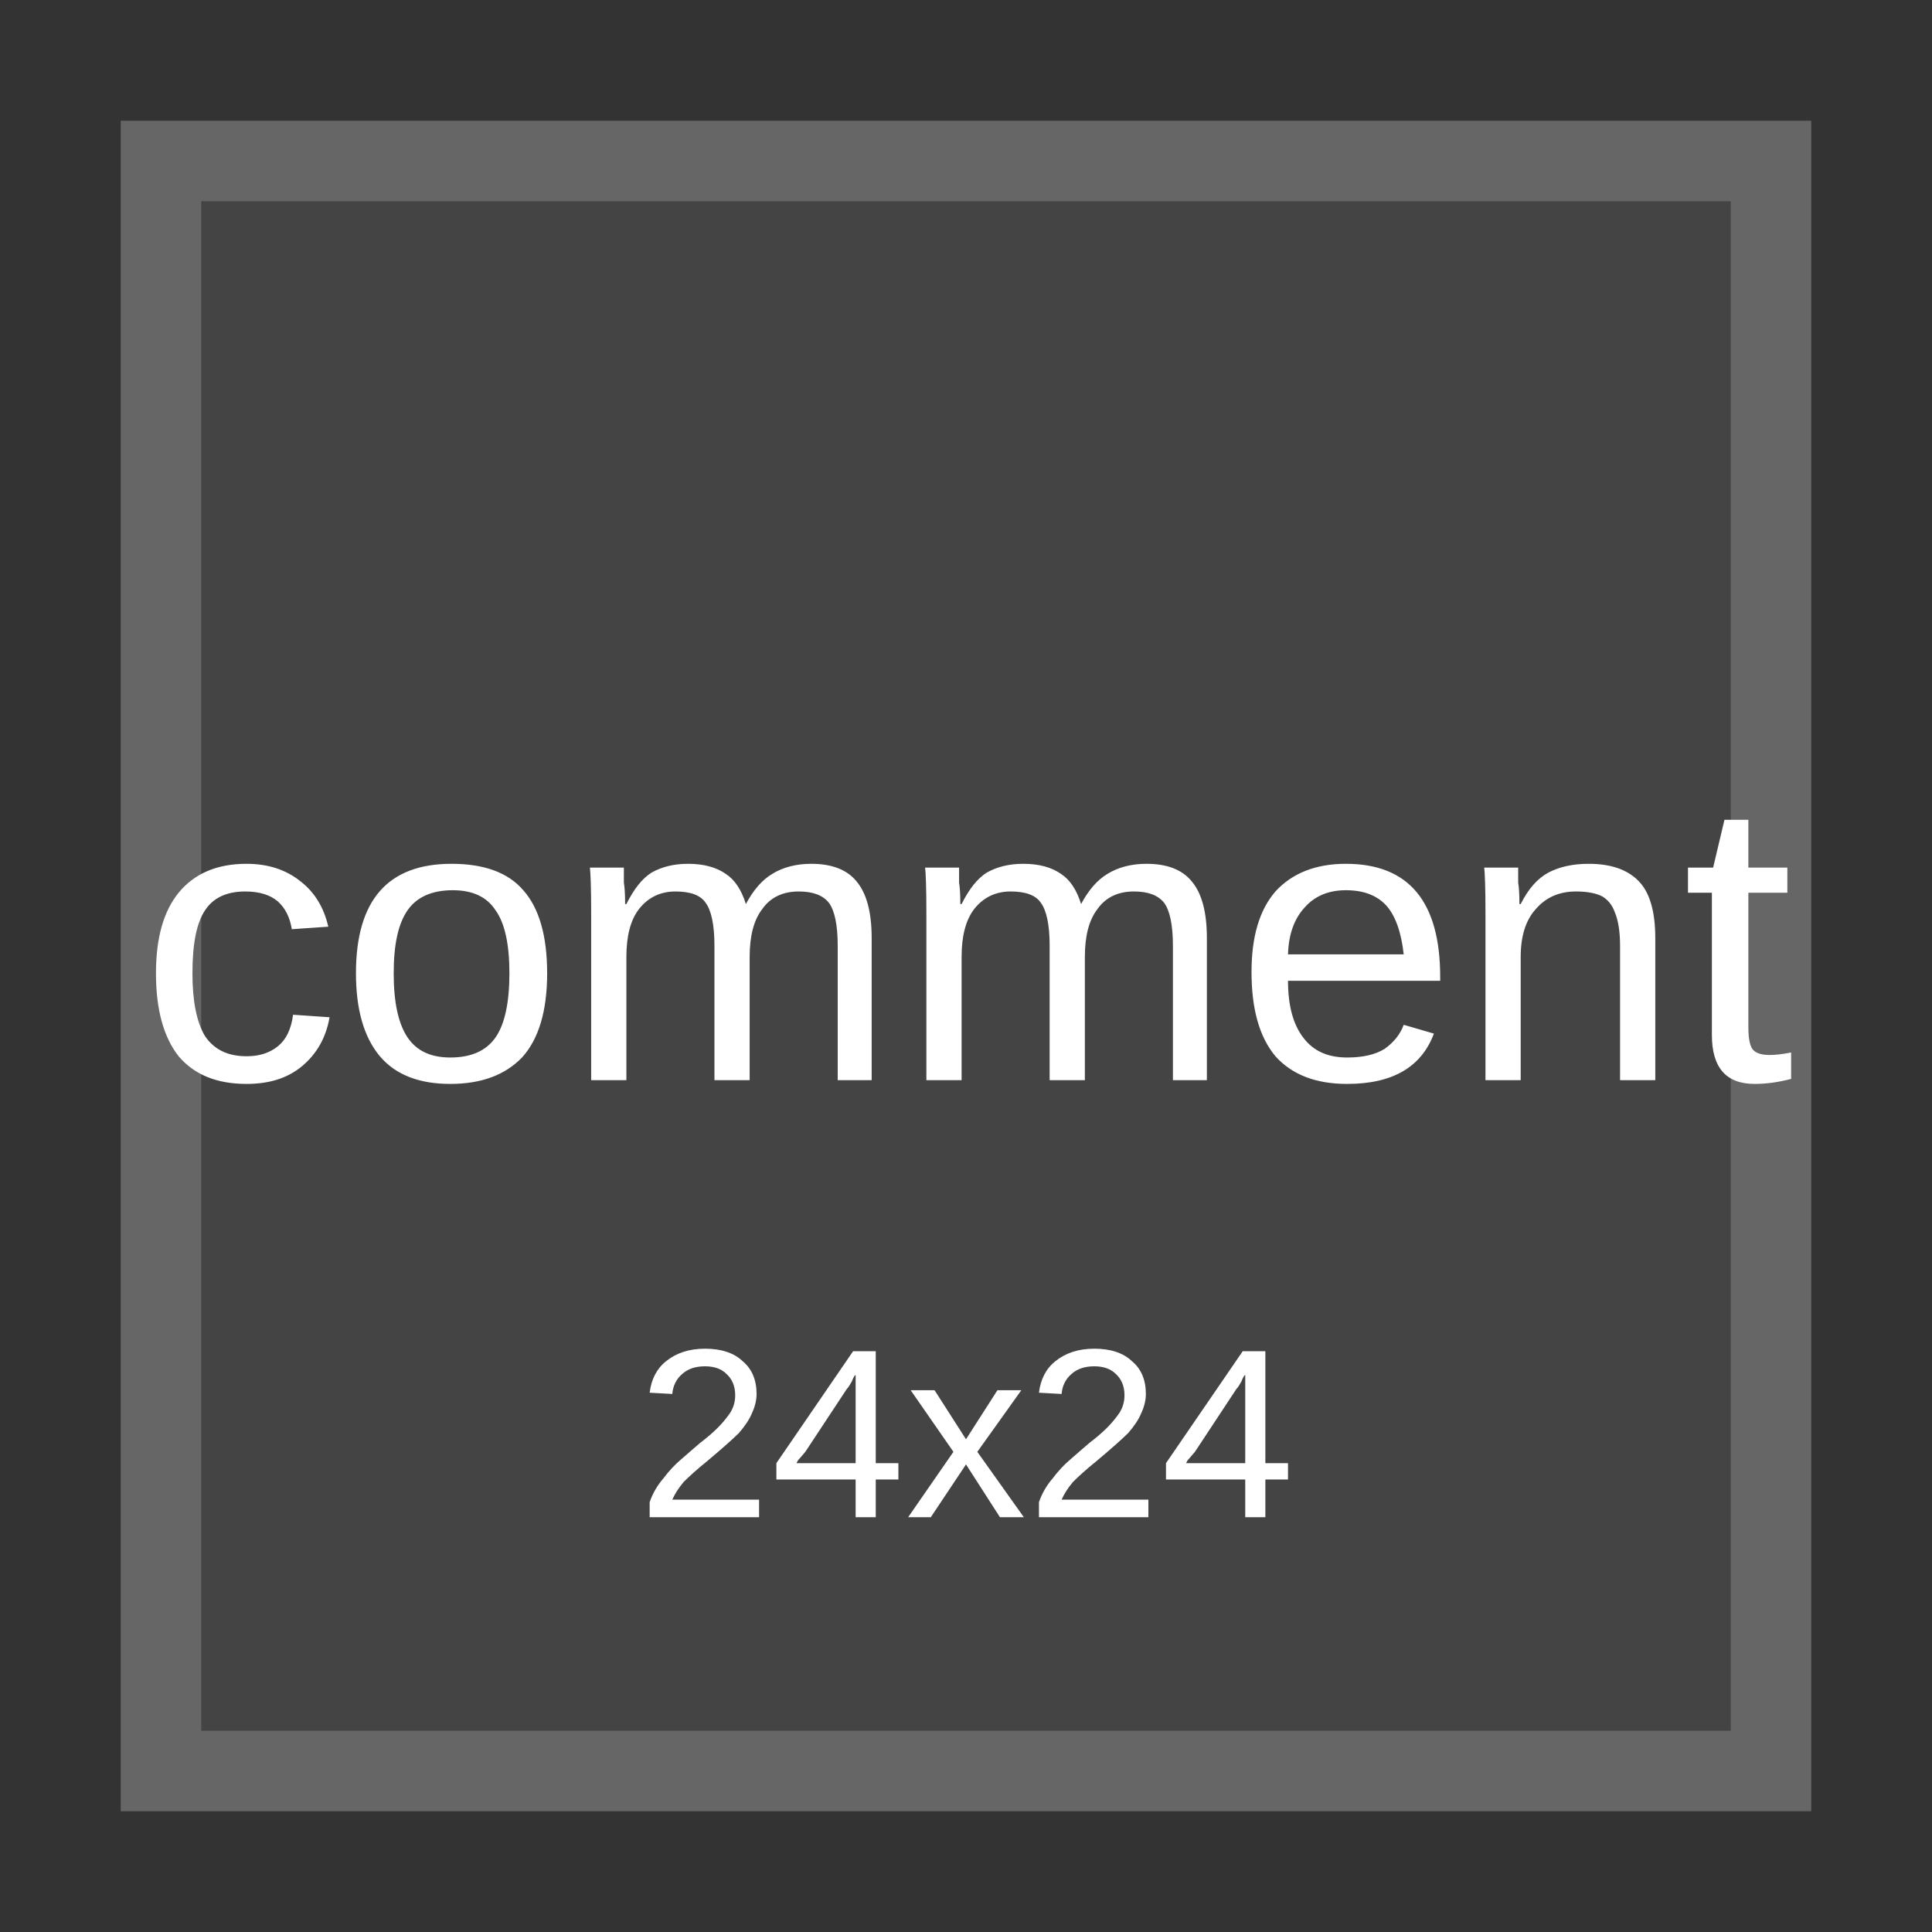
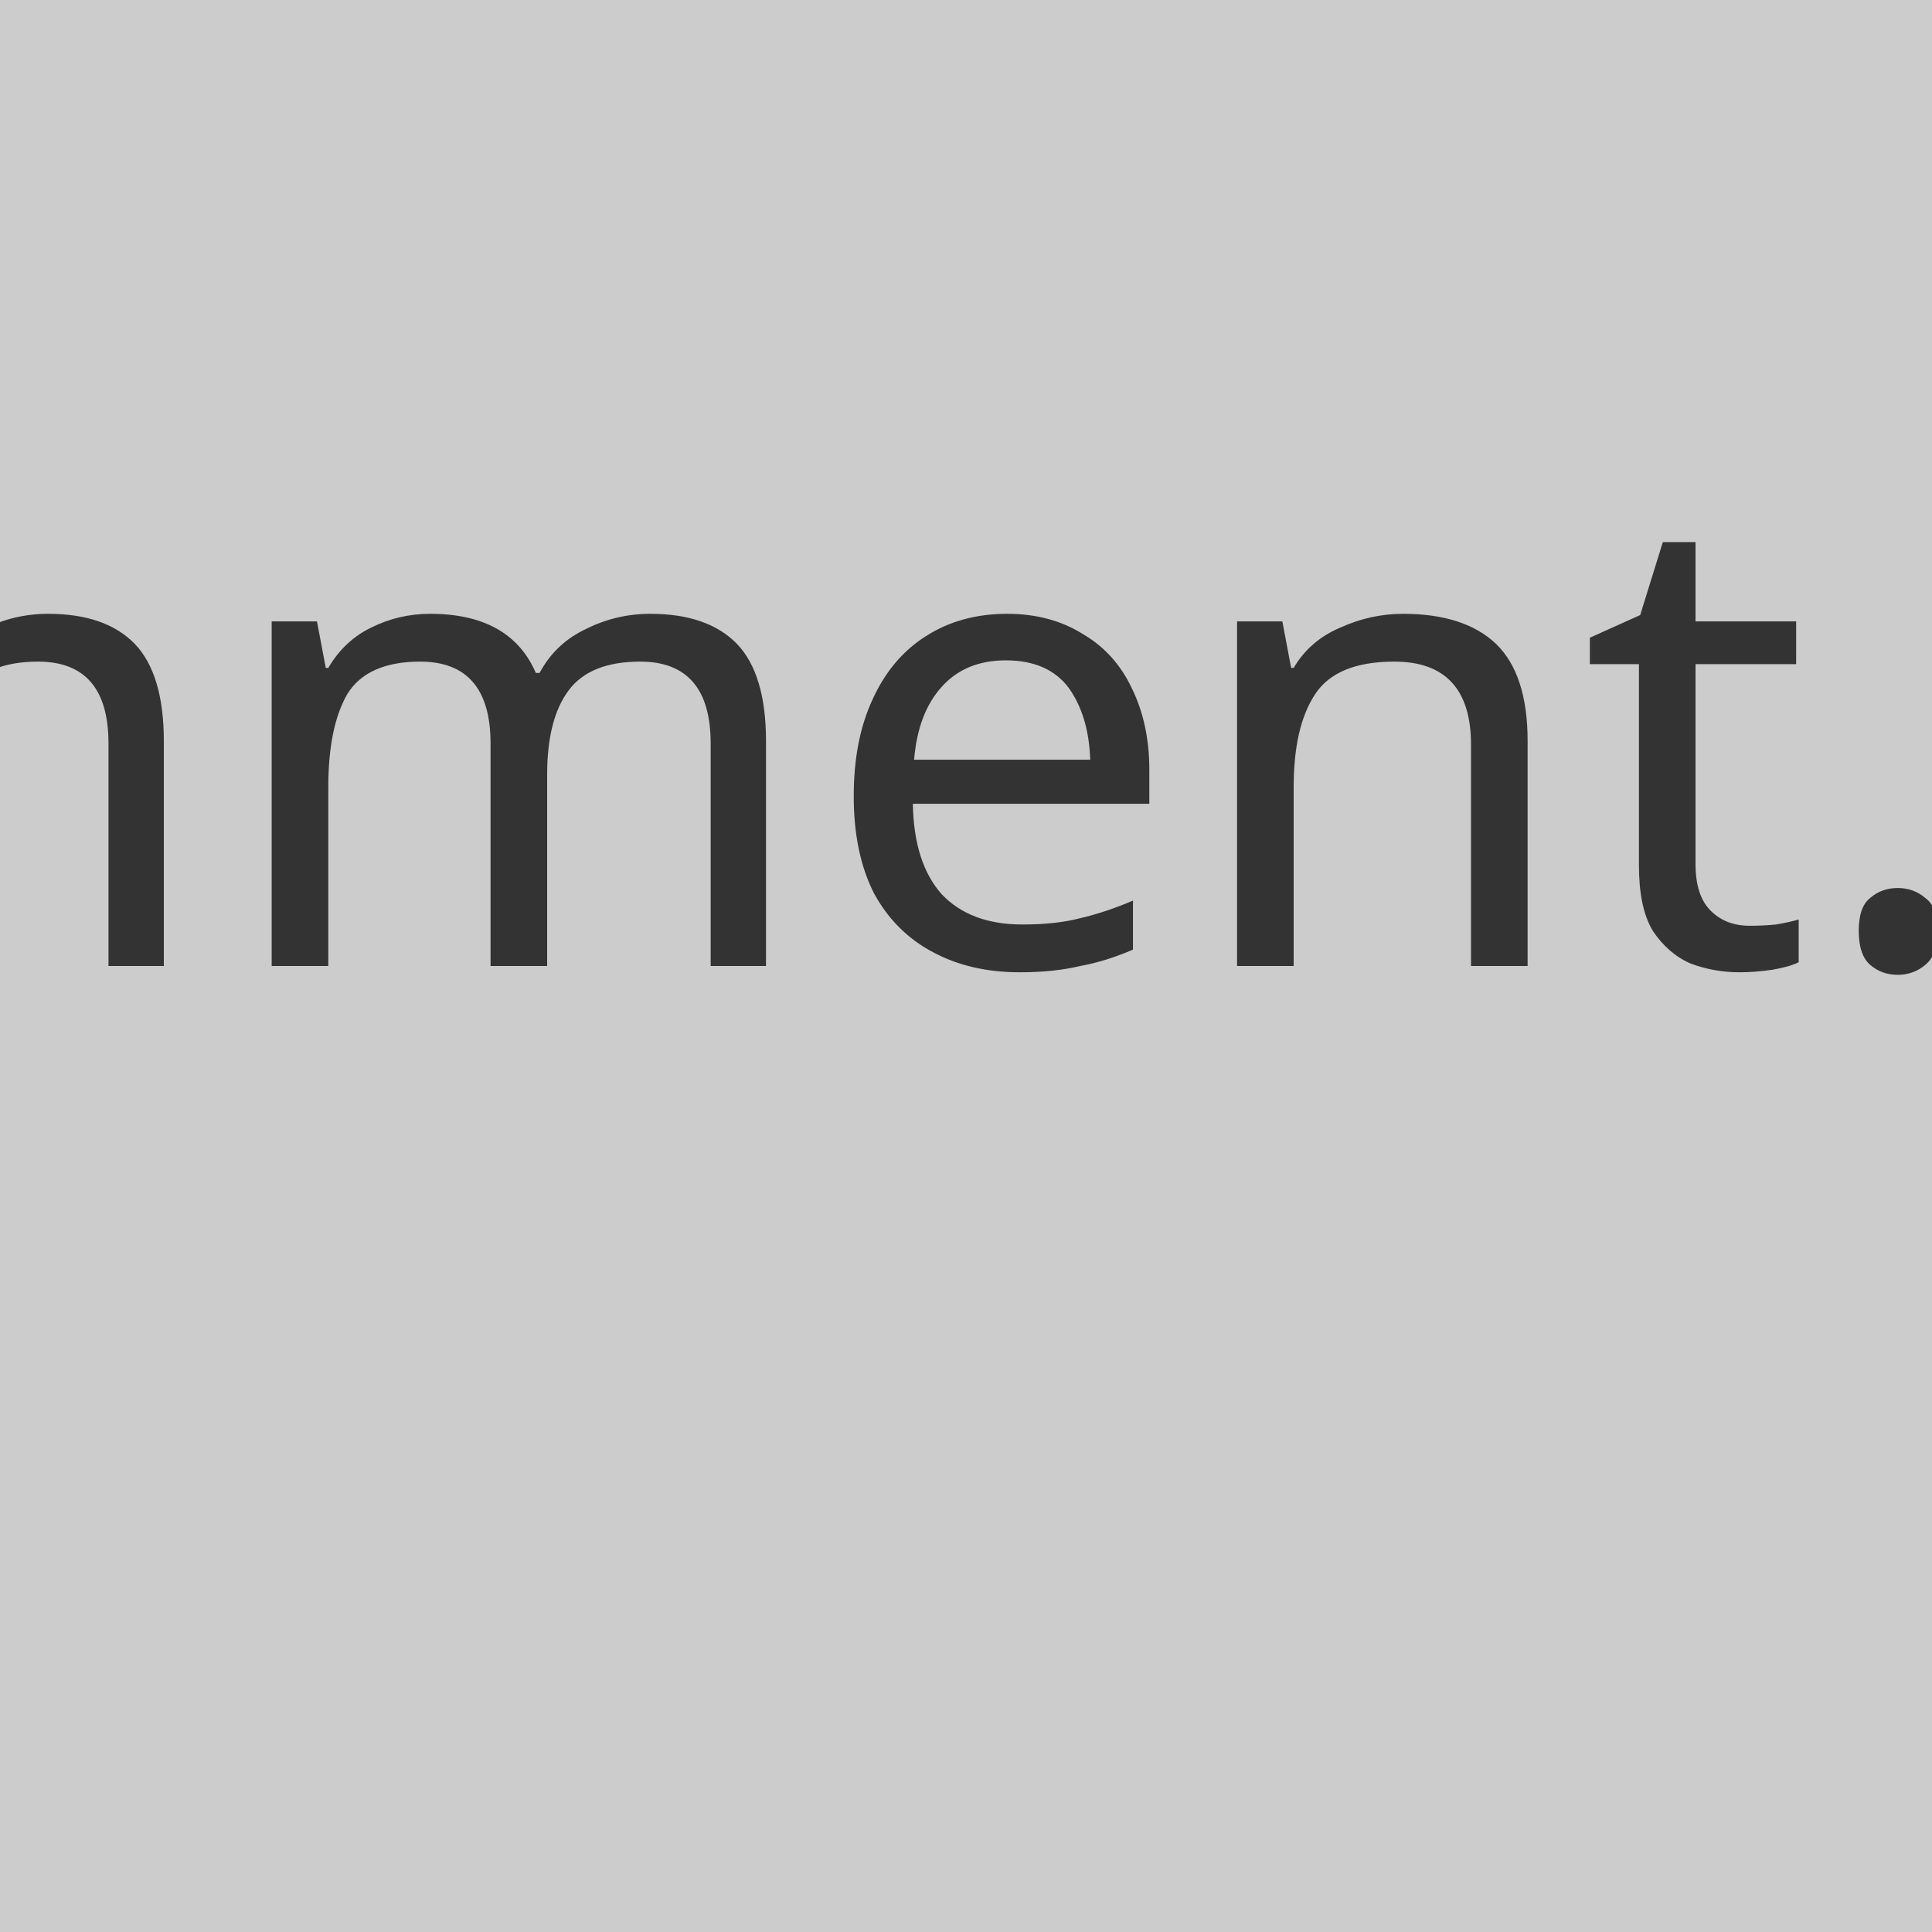
<svg xmlns="http://www.w3.org/2000/svg" width="24" height="24" viewBox="0 0 24 24">
-   <rect width="24" height="24" fill="#333333" />
-   <rect x="2" y="2" width="20" height="20" fill="#444444" stroke="#666666" stroke-width="1" />
-   <text x="12" y="12" font-family="Arial" font-size="5" text-anchor="middle" dominant-baseline="middle" fill="white">comment</text>
-   <text x="12" y="18" font-family="Arial" font-size="3" text-anchor="middle" dominant-baseline="middle" fill="white">24x24</text>
+   <rect width="24" height="24" fill="#ccc" />
+   <text x="12" y="12" font-family="sans-serif" font-size="8" text-anchor="middle" alignment-baseline="middle" fill="#333">
+           comment.svg
+         </text>
</svg>
